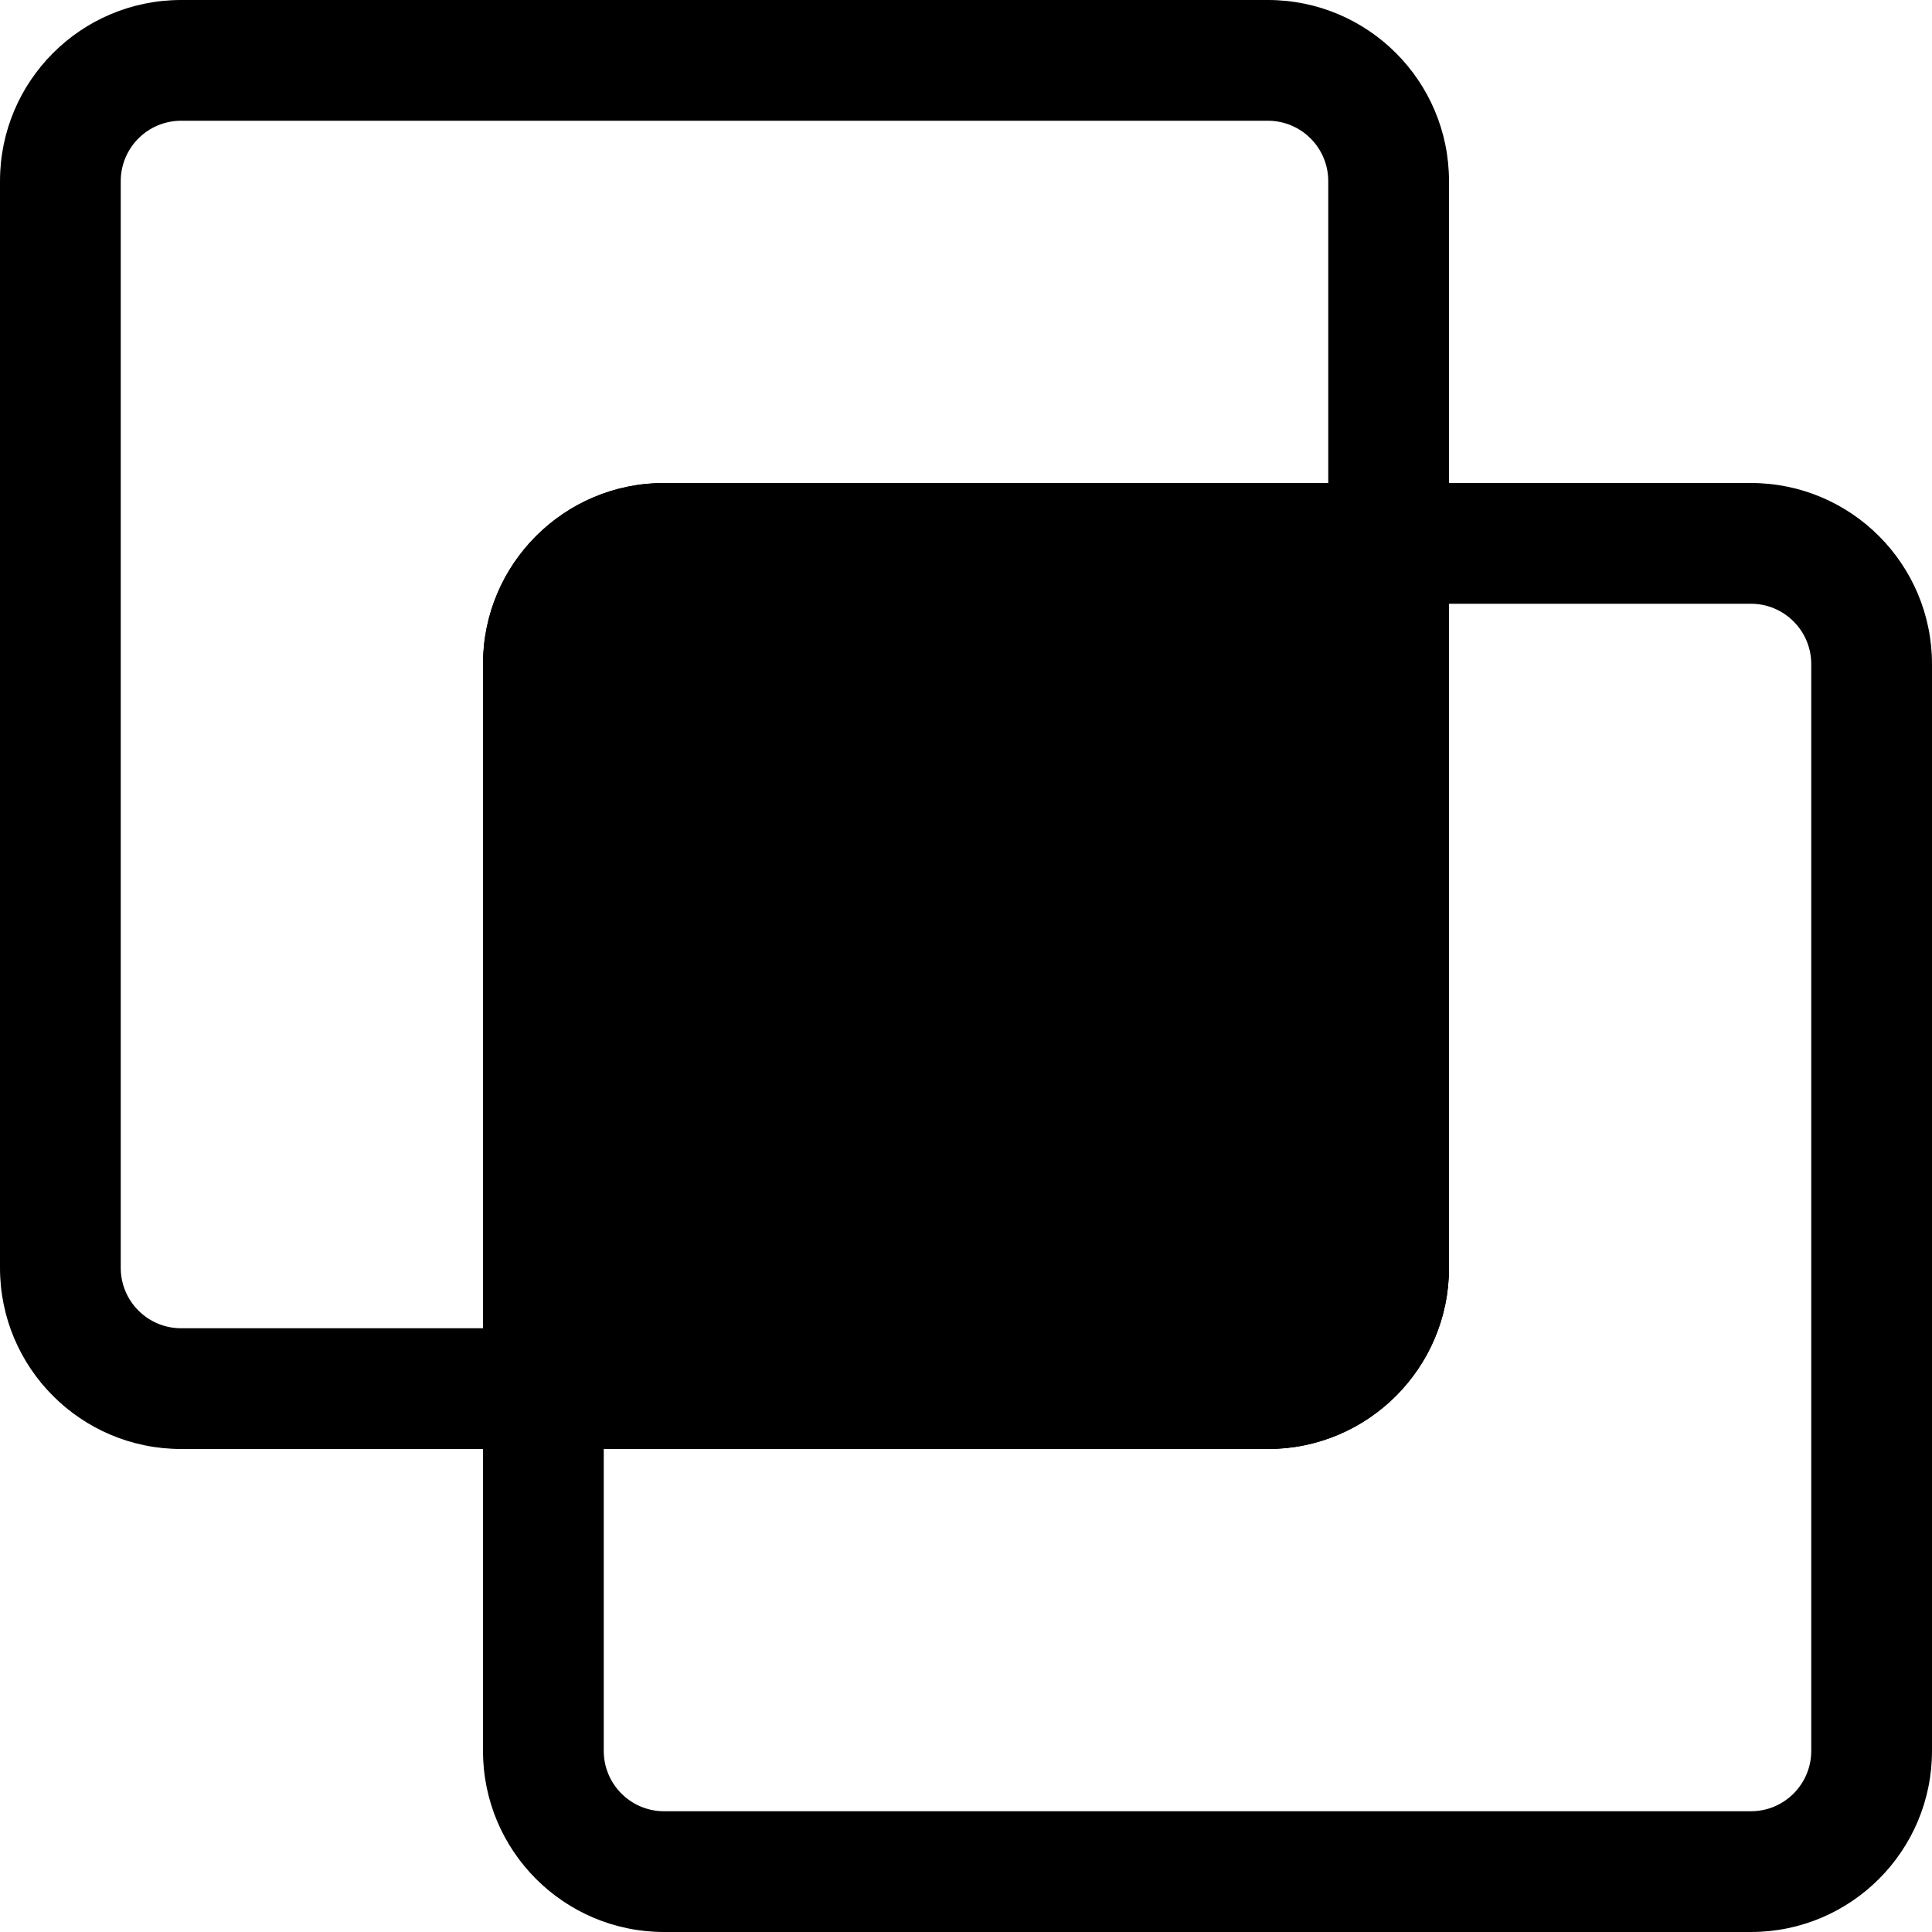
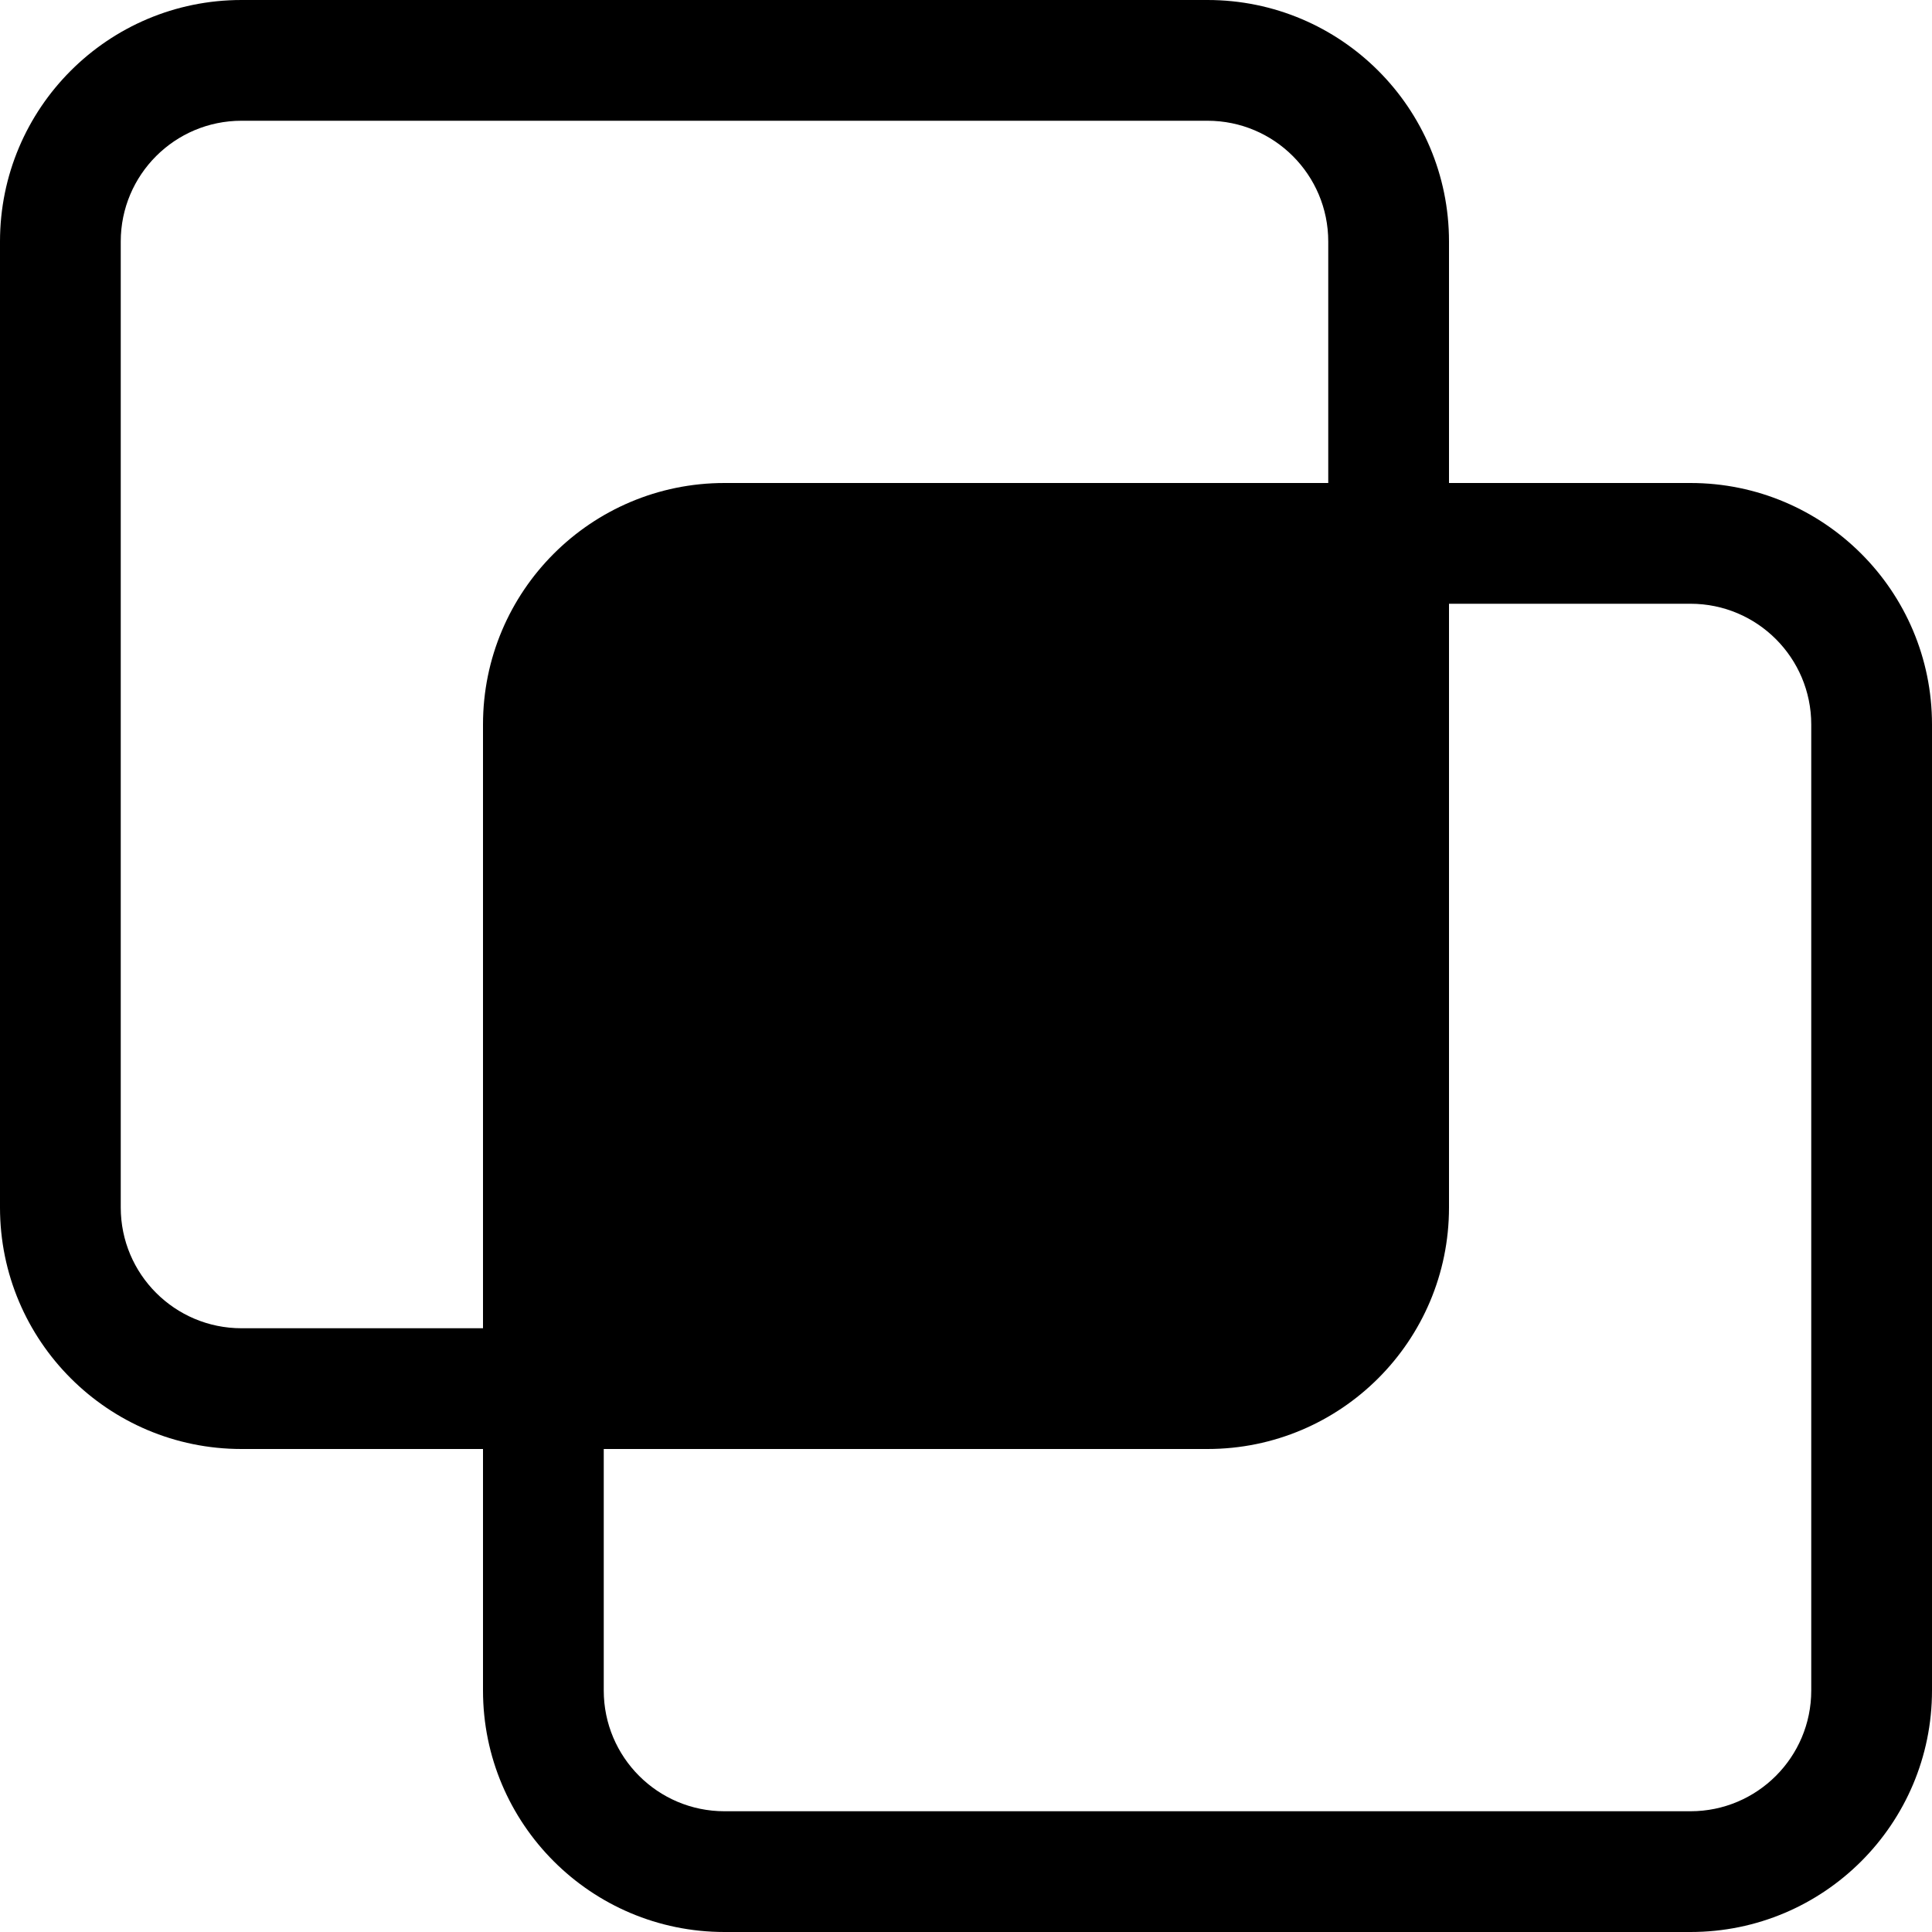
<svg xmlns="http://www.w3.org/2000/svg" class="bi bi-intersect" width="1em" height="1em" viewBox="0 0 16 16" fill="currentColor">
-   <path fill-rule="evenodd" d="M12 4v6.5a1.5 1.5 0 0 1-1.5 1.5H4V5.5A1.5 1.5 0 0 1 5.5 4H12z" />
-   <path fill-rule="evenodd" d="M14.5 5h-9a.5.5 0 0 0-.5.5v9a.5.5 0 0 0 .5.5h9a.5.5 0 0 0 .5-.5v-9a.5.5 0 0 0-.5-.5zm-9-1A1.5 1.5 0 0 0 4 5.5v9A1.5 1.5 0 0 0 5.5 16h9a1.5 1.5 0 0 0 1.5-1.5v-9A1.5 1.5 0 0 0 14.5 4h-9z" />
-   <path fill-rule="evenodd" d="M10.5 1h-9a.5.5 0 0 0-.5.5v9a.5.5 0 0 0 .5.5h9a.5.5 0 0 0 .5-.5v-9a.5.5 0 0 0-.5-.5zm-9-1A1.5 1.5 0 0 0 0 1.5v9A1.5 1.5 0 0 0 1.5 12h9a1.5 1.5 0 0 0 1.5-1.5v-9A1.5 1.5 0 0 0 10.5 0h-9z" />
+   <path fill-rule="evenodd" d="M0 2a2 2 0 0 1 2-2h8a2 2 0 0 1 2 2v2h2a2 2 0 0 1 2 2v8a2 2 0 0 1-2 2H6a2 2 0 0 1-2-2v-2H2a2 2 0 0 1-2-2V2zm5 10v2a1 1 0 0 0 1 1h8a1 1 0 0 0 1-1V6a1 1 0 0 0-1-1h-2v5a2 2 0 0 1-2 2H5zm6-8H6a2 2 0 0 0-2 2v5H2a1 1 0 0 1-1-1V2a1 1 0 0 1 1-1h8a1 1 0 0 1 1 1v2z" />
</svg>
